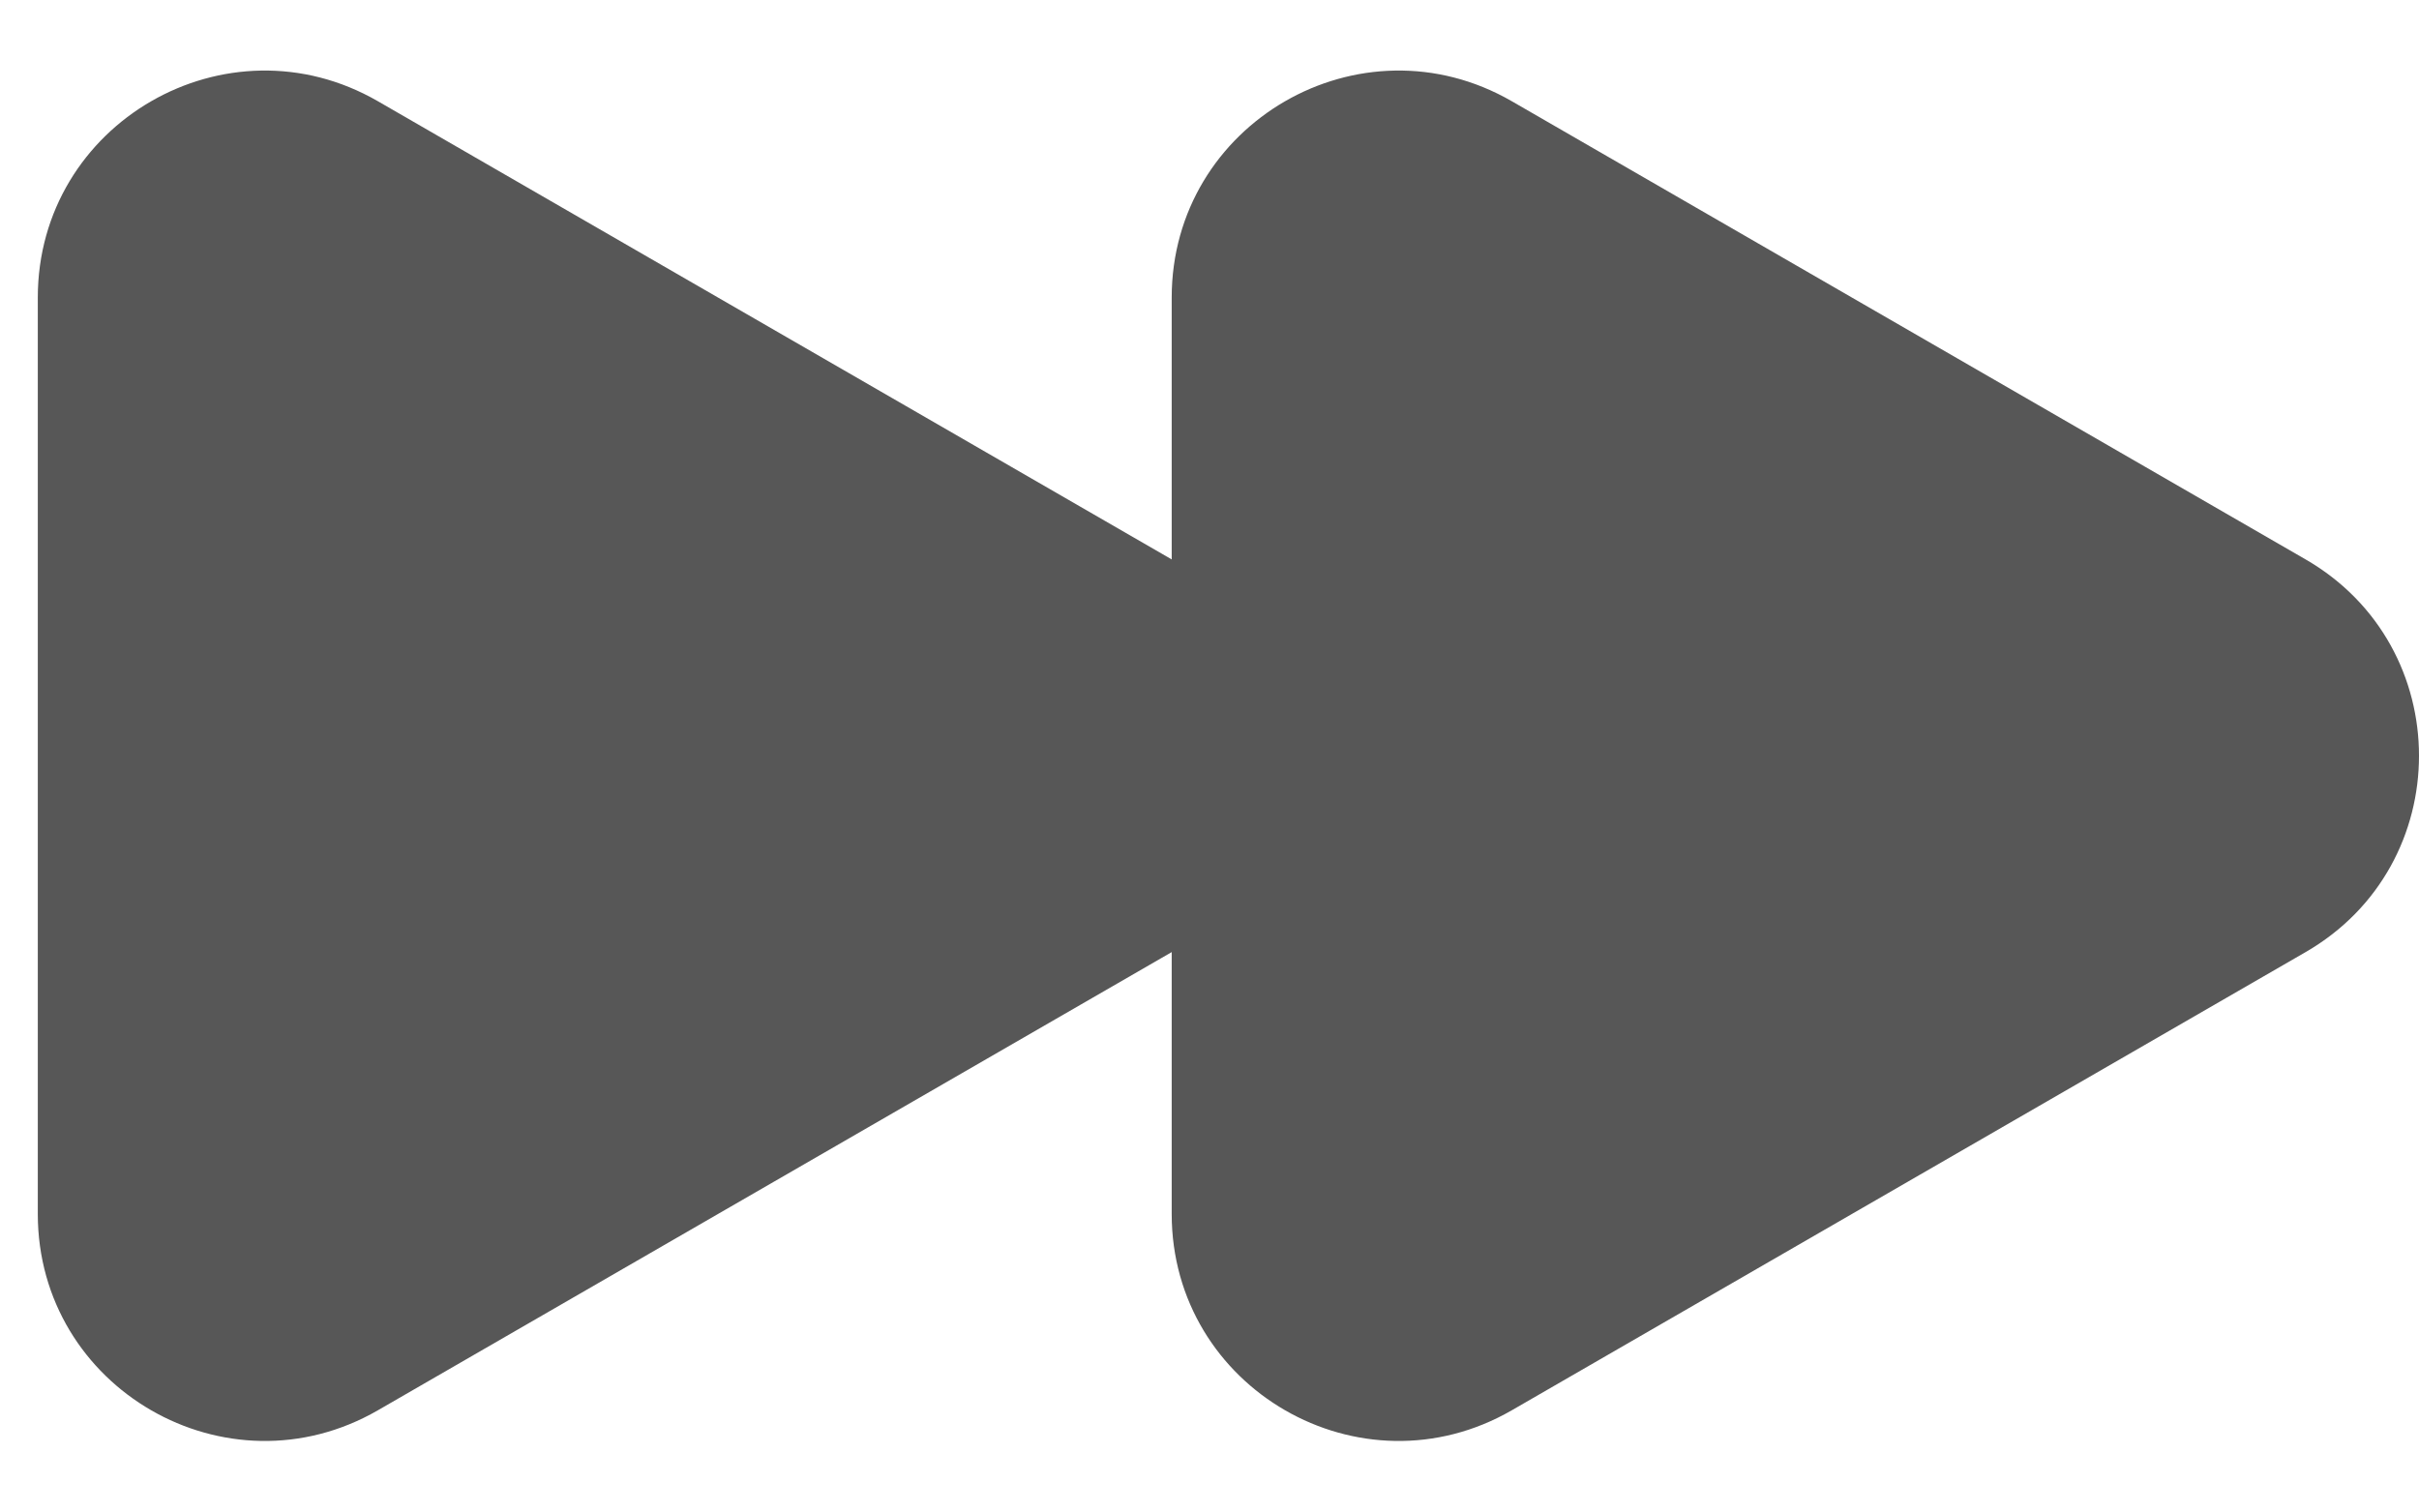
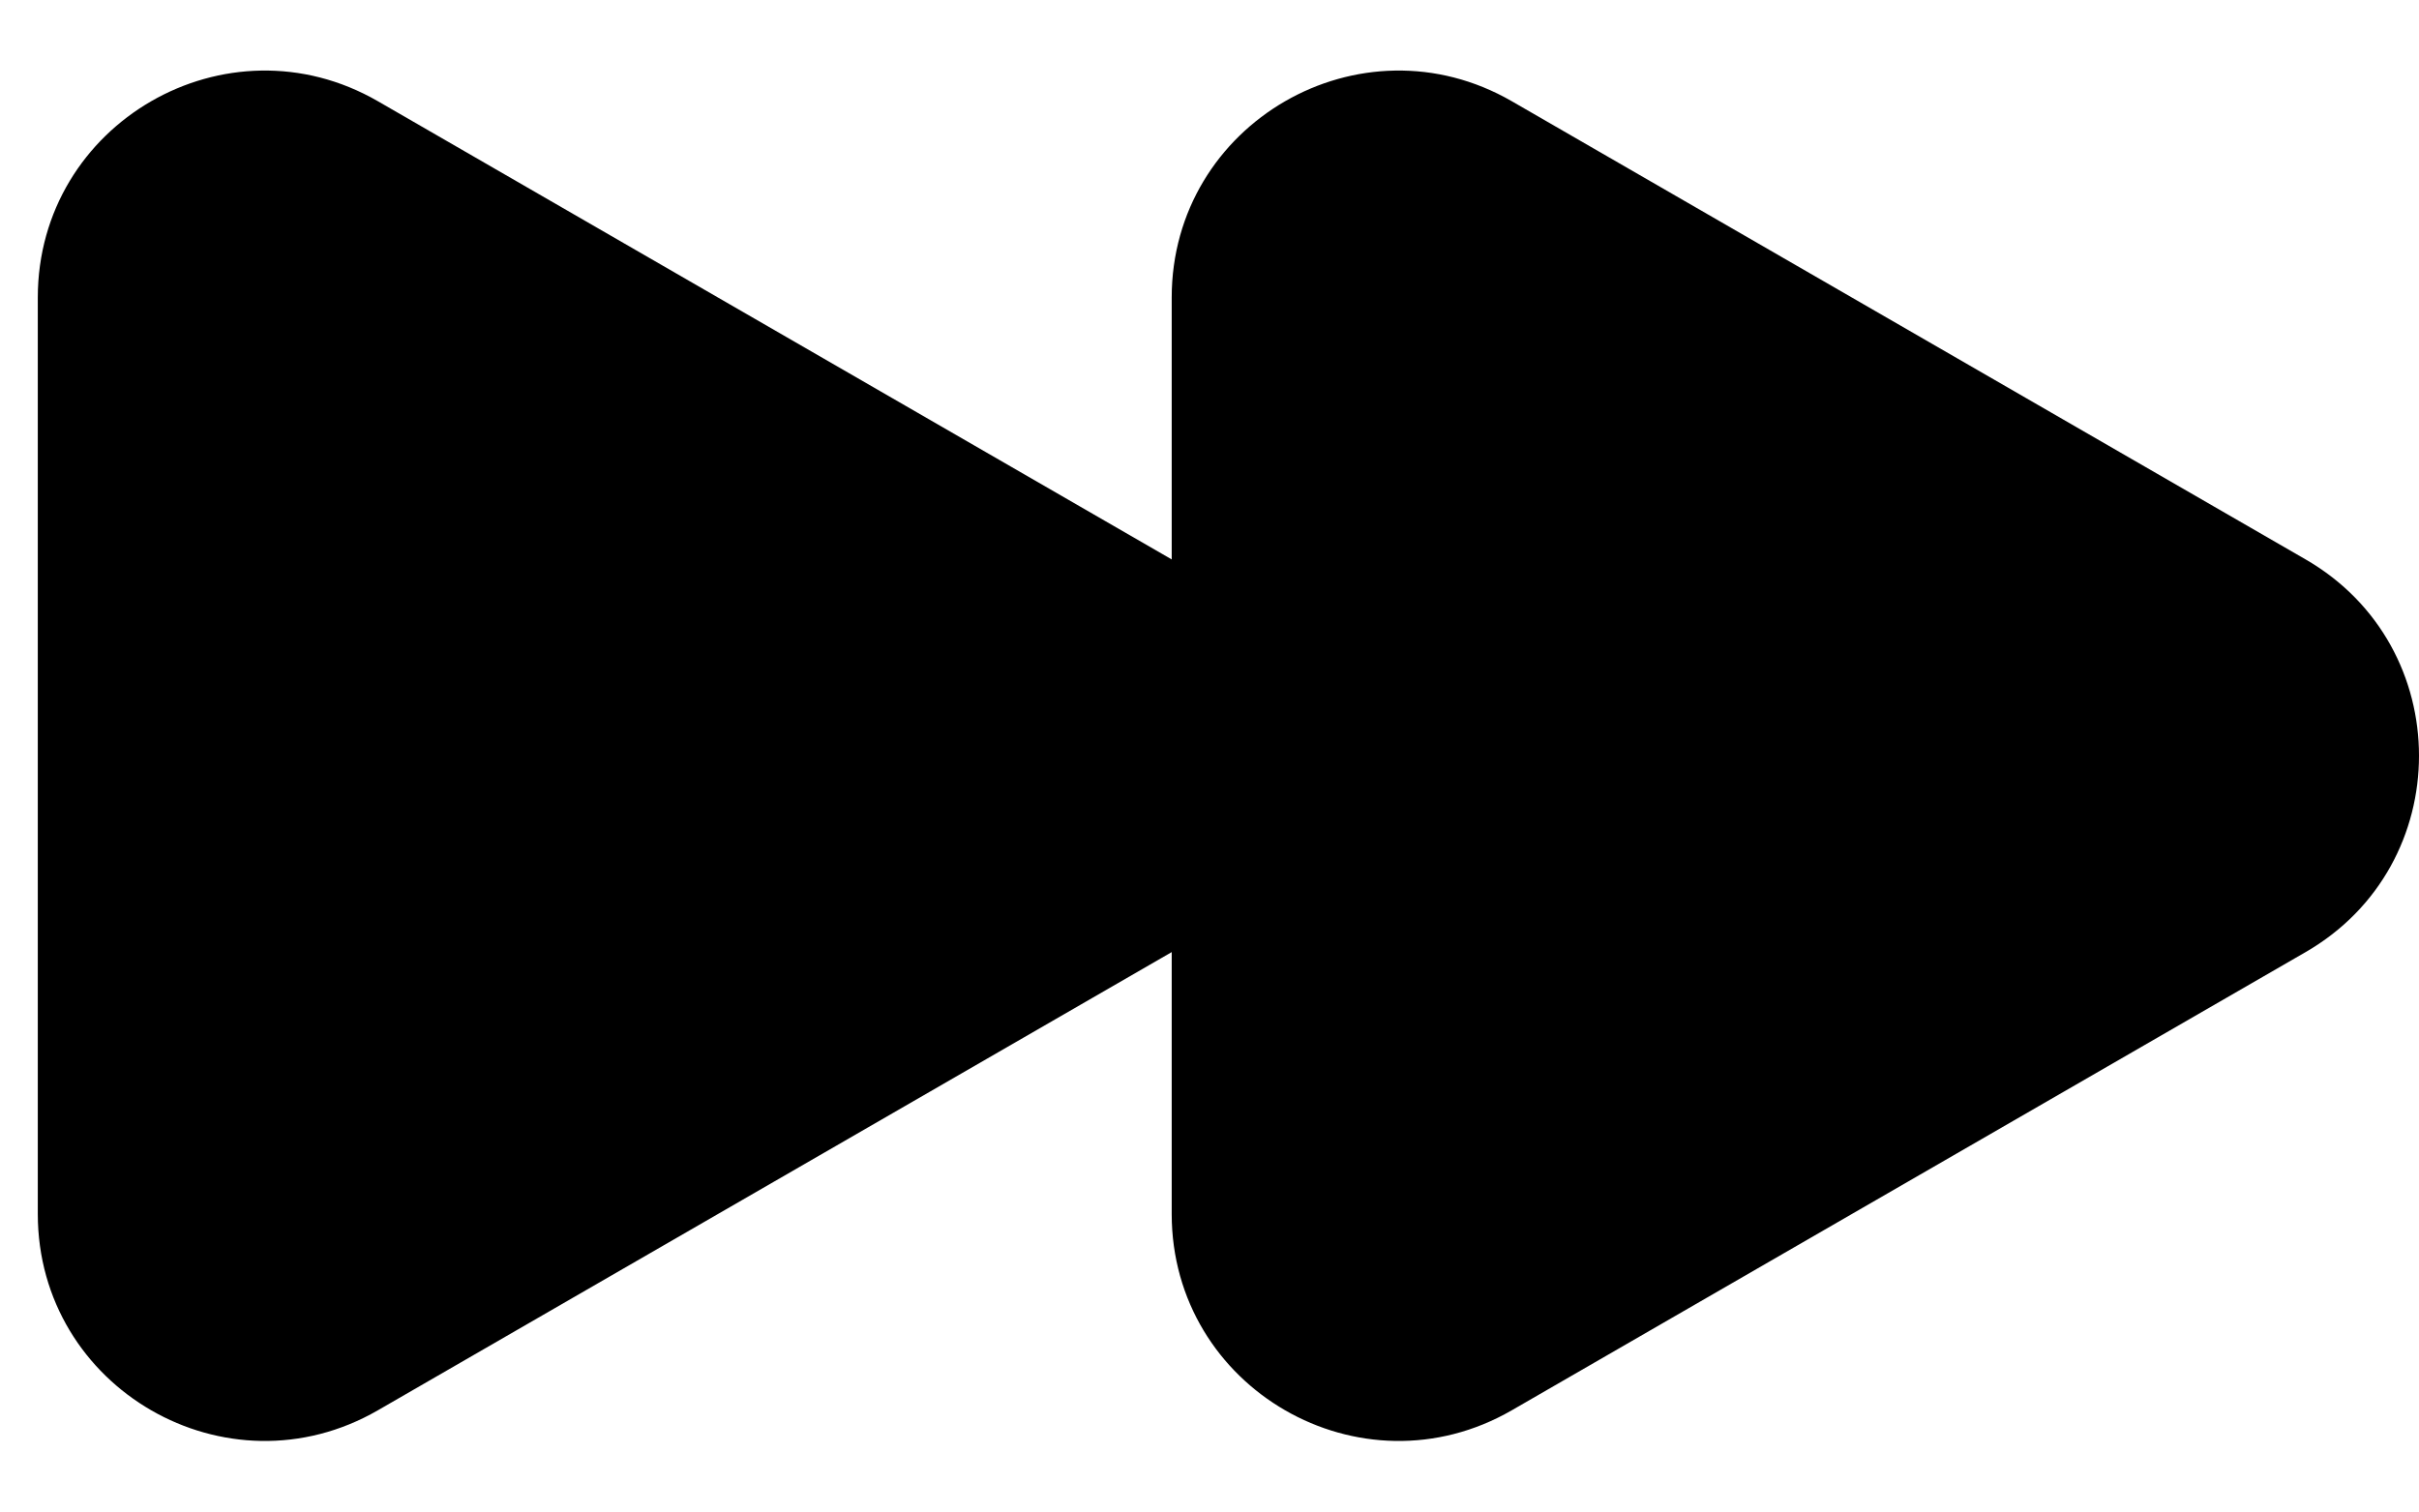
- <svg xmlns="http://www.w3.org/2000/svg" width="32" height="20" viewBox="0 0 32 20" fill="#575757">
+ <svg xmlns="http://www.w3.org/2000/svg" width="32" height="20" viewBox="0 0 32 20" fill="#000">
  <path d="M15.5 7.402C17.5 8.557 17.5 11.443 15.5 12.598L5 18.66C3 19.815 0.5 18.372 0.5 16.062L0.5 3.938C0.5 1.628 3 0.185 5 1.34L15.5 7.402Z" />
  <path d="M30.5 7.402C32.5 8.557 32.5 11.443 30.5 12.598L20 18.66C18 19.815 15.5 18.372 15.5 16.062L15.5 3.938C15.5 1.628 18 0.185 20 1.34L30.5 7.402Z" />
</svg>
